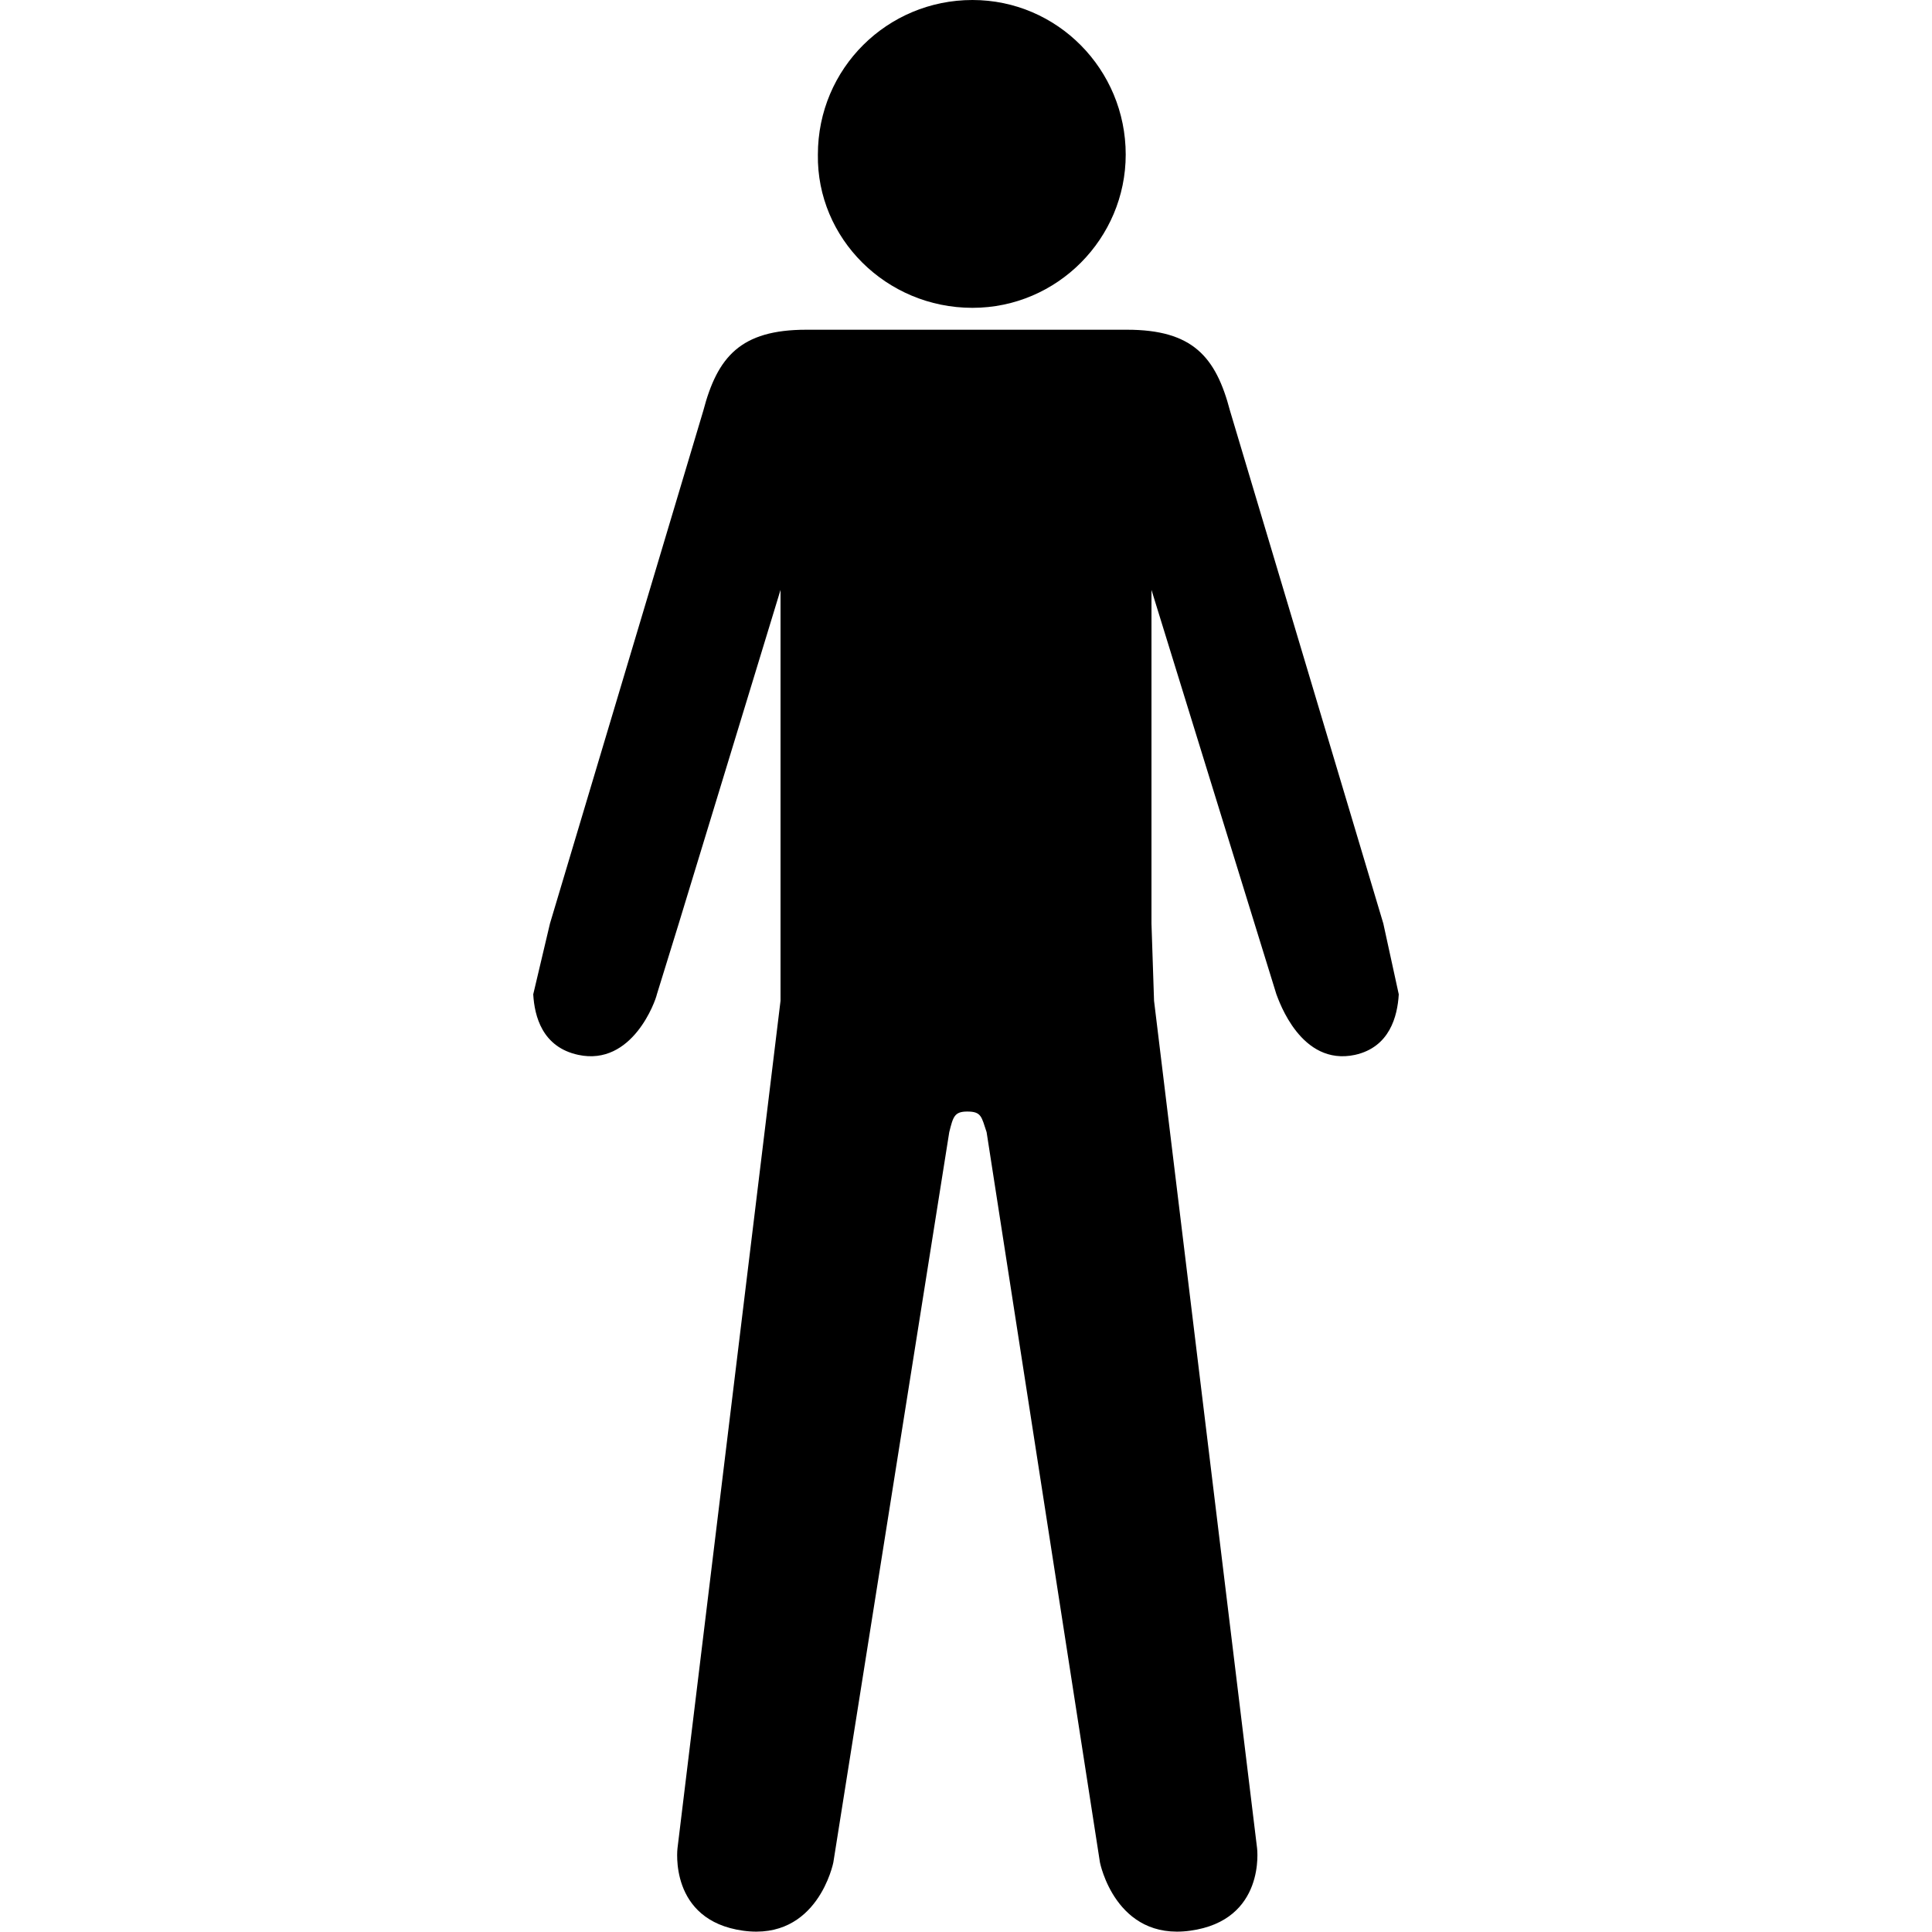
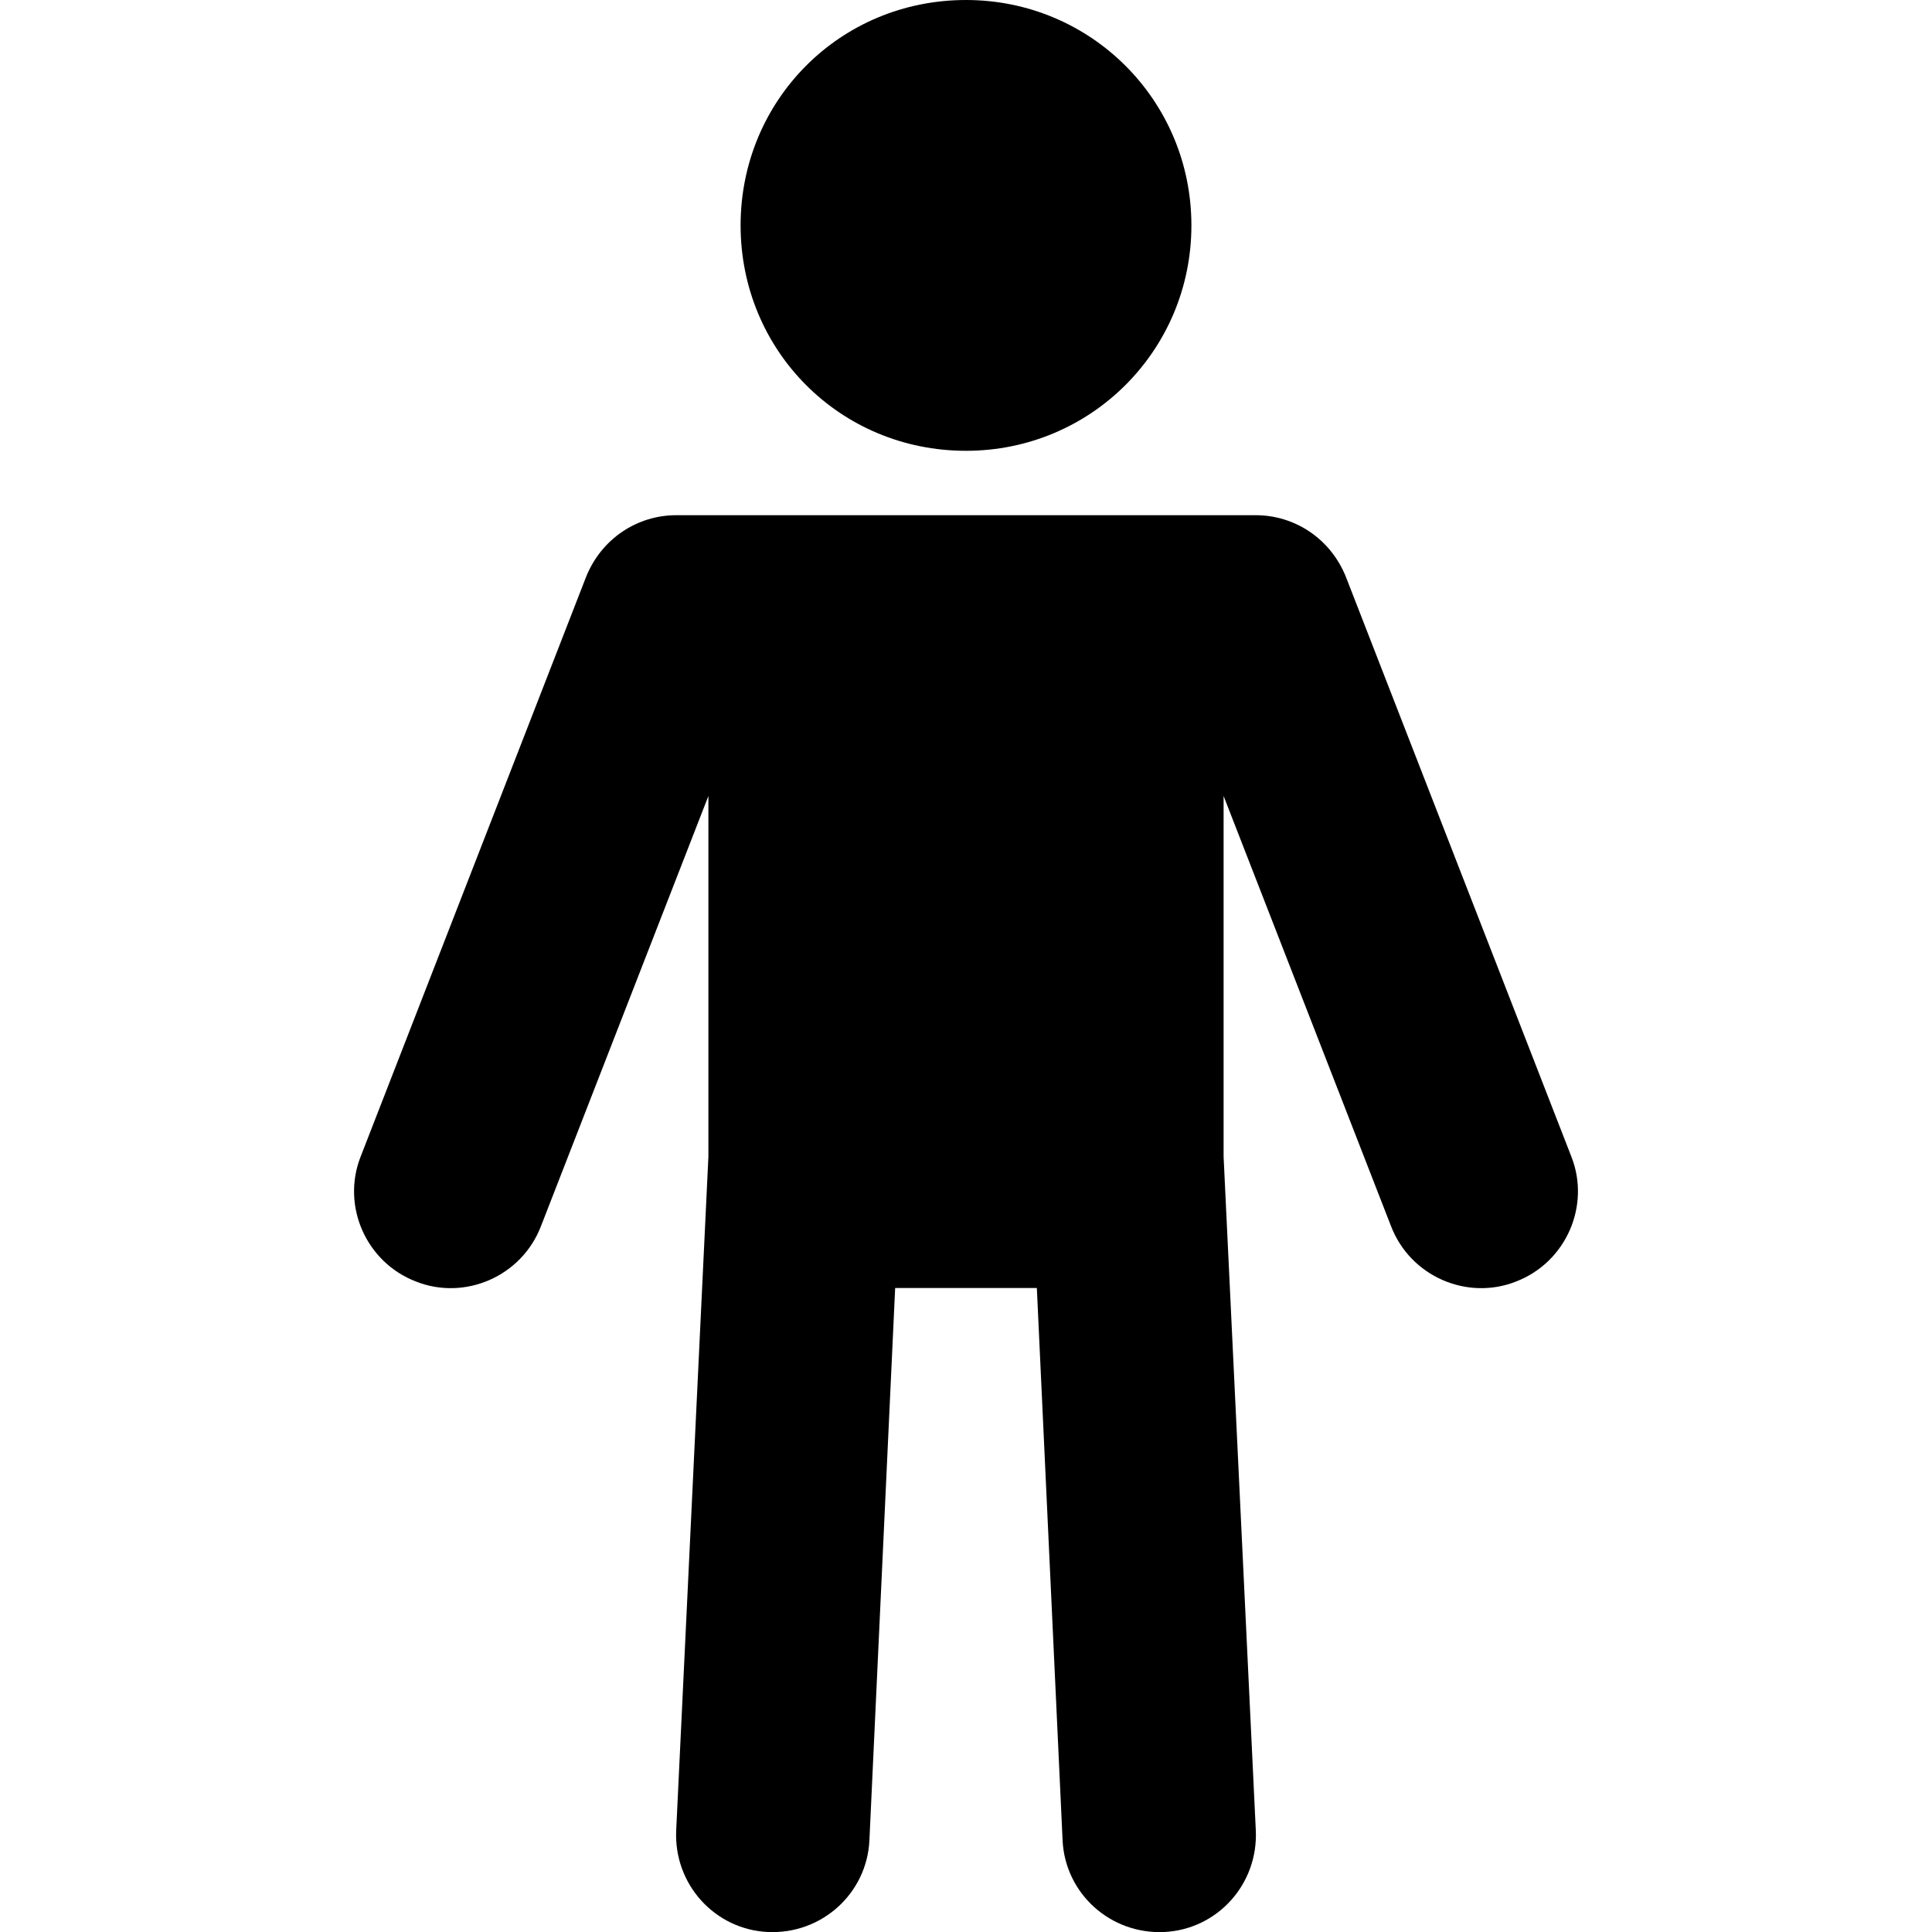
<svg xmlns="http://www.w3.org/2000/svg" viewBox="0 0 15 15">
-   <path d="M7.55 0C6.89 0 6.35 0.53 6.35 1.2C6.34 1.85 6.88 2.39 7.55 2.39C8.21 2.39 8.74 1.85 8.74 1.2C8.74 0.54 8.21 0 7.55 0ZM8.94 7.17V4.58L9.74 7.17L9.91 7.72C9.93 7.77 10.1 8.28 10.52 8.19C10.79 8.13 10.85 7.89 10.86 7.72L10.74 7.17L9.55 3.19C9.44 2.77 9.26 2.56 8.75 2.56H6.26C5.75 2.56 5.57 2.77 5.46 3.19L4.27 7.17L4.14 7.72C4.15 7.89 4.21 8.13 4.49 8.19C4.91 8.28 5.09 7.77 5.1 7.72L5.27 7.17L6.06 4.58V7.77L5.26 14.35C5.26 14.35 5.19 14.91 5.77 14.99C6.35 15.07 6.47 14.46 6.47 14.46L7.37 8.79C7.4 8.67 7.41 8.63 7.51 8.63C7.62 8.63 7.62 8.67 7.66 8.79L8.54 14.46C8.54 14.46 8.66 15.07 9.24 14.99C9.83 14.91 9.76 14.35 9.76 14.35L8.96 7.77Z" />
+   <path d="M7.5 0C8.47 0 9.25 0.78 9.25 1.75C9.25 2.72 8.47 3.5 7.5 3.5C6.52 3.5 5.75 2.72 5.75 1.75C5.75 0.78 6.52 0 7.5 0ZM5.25 4L9.75 4C10.05 4 10.33 4.18 10.45 4.48L12.2 8.98C12.35 9.36 12.16 9.8 11.77 9.95C11.39 10.1 10.95 9.91 10.8 9.52L9.5 6.18L9.5 8.98L9.75 14.21C9.77 14.63 9.45 14.98 9.04 15C8.62 15.02 8.27 14.7 8.25 14.29L8.05 10L6.95 10L6.75 14.29C6.73 14.7 6.38 15.02 5.96 15C5.55 14.98 5.23 14.63 5.25 14.21L5.5 8.98L5.5 6.18L4.2 9.52C4.05 9.91 3.61 10.1 3.23 9.95C2.84 9.8 2.65 9.36 2.8 8.98L4.55 4.48C4.67 4.18 4.95 4 5.25 4Z" />
</svg>
